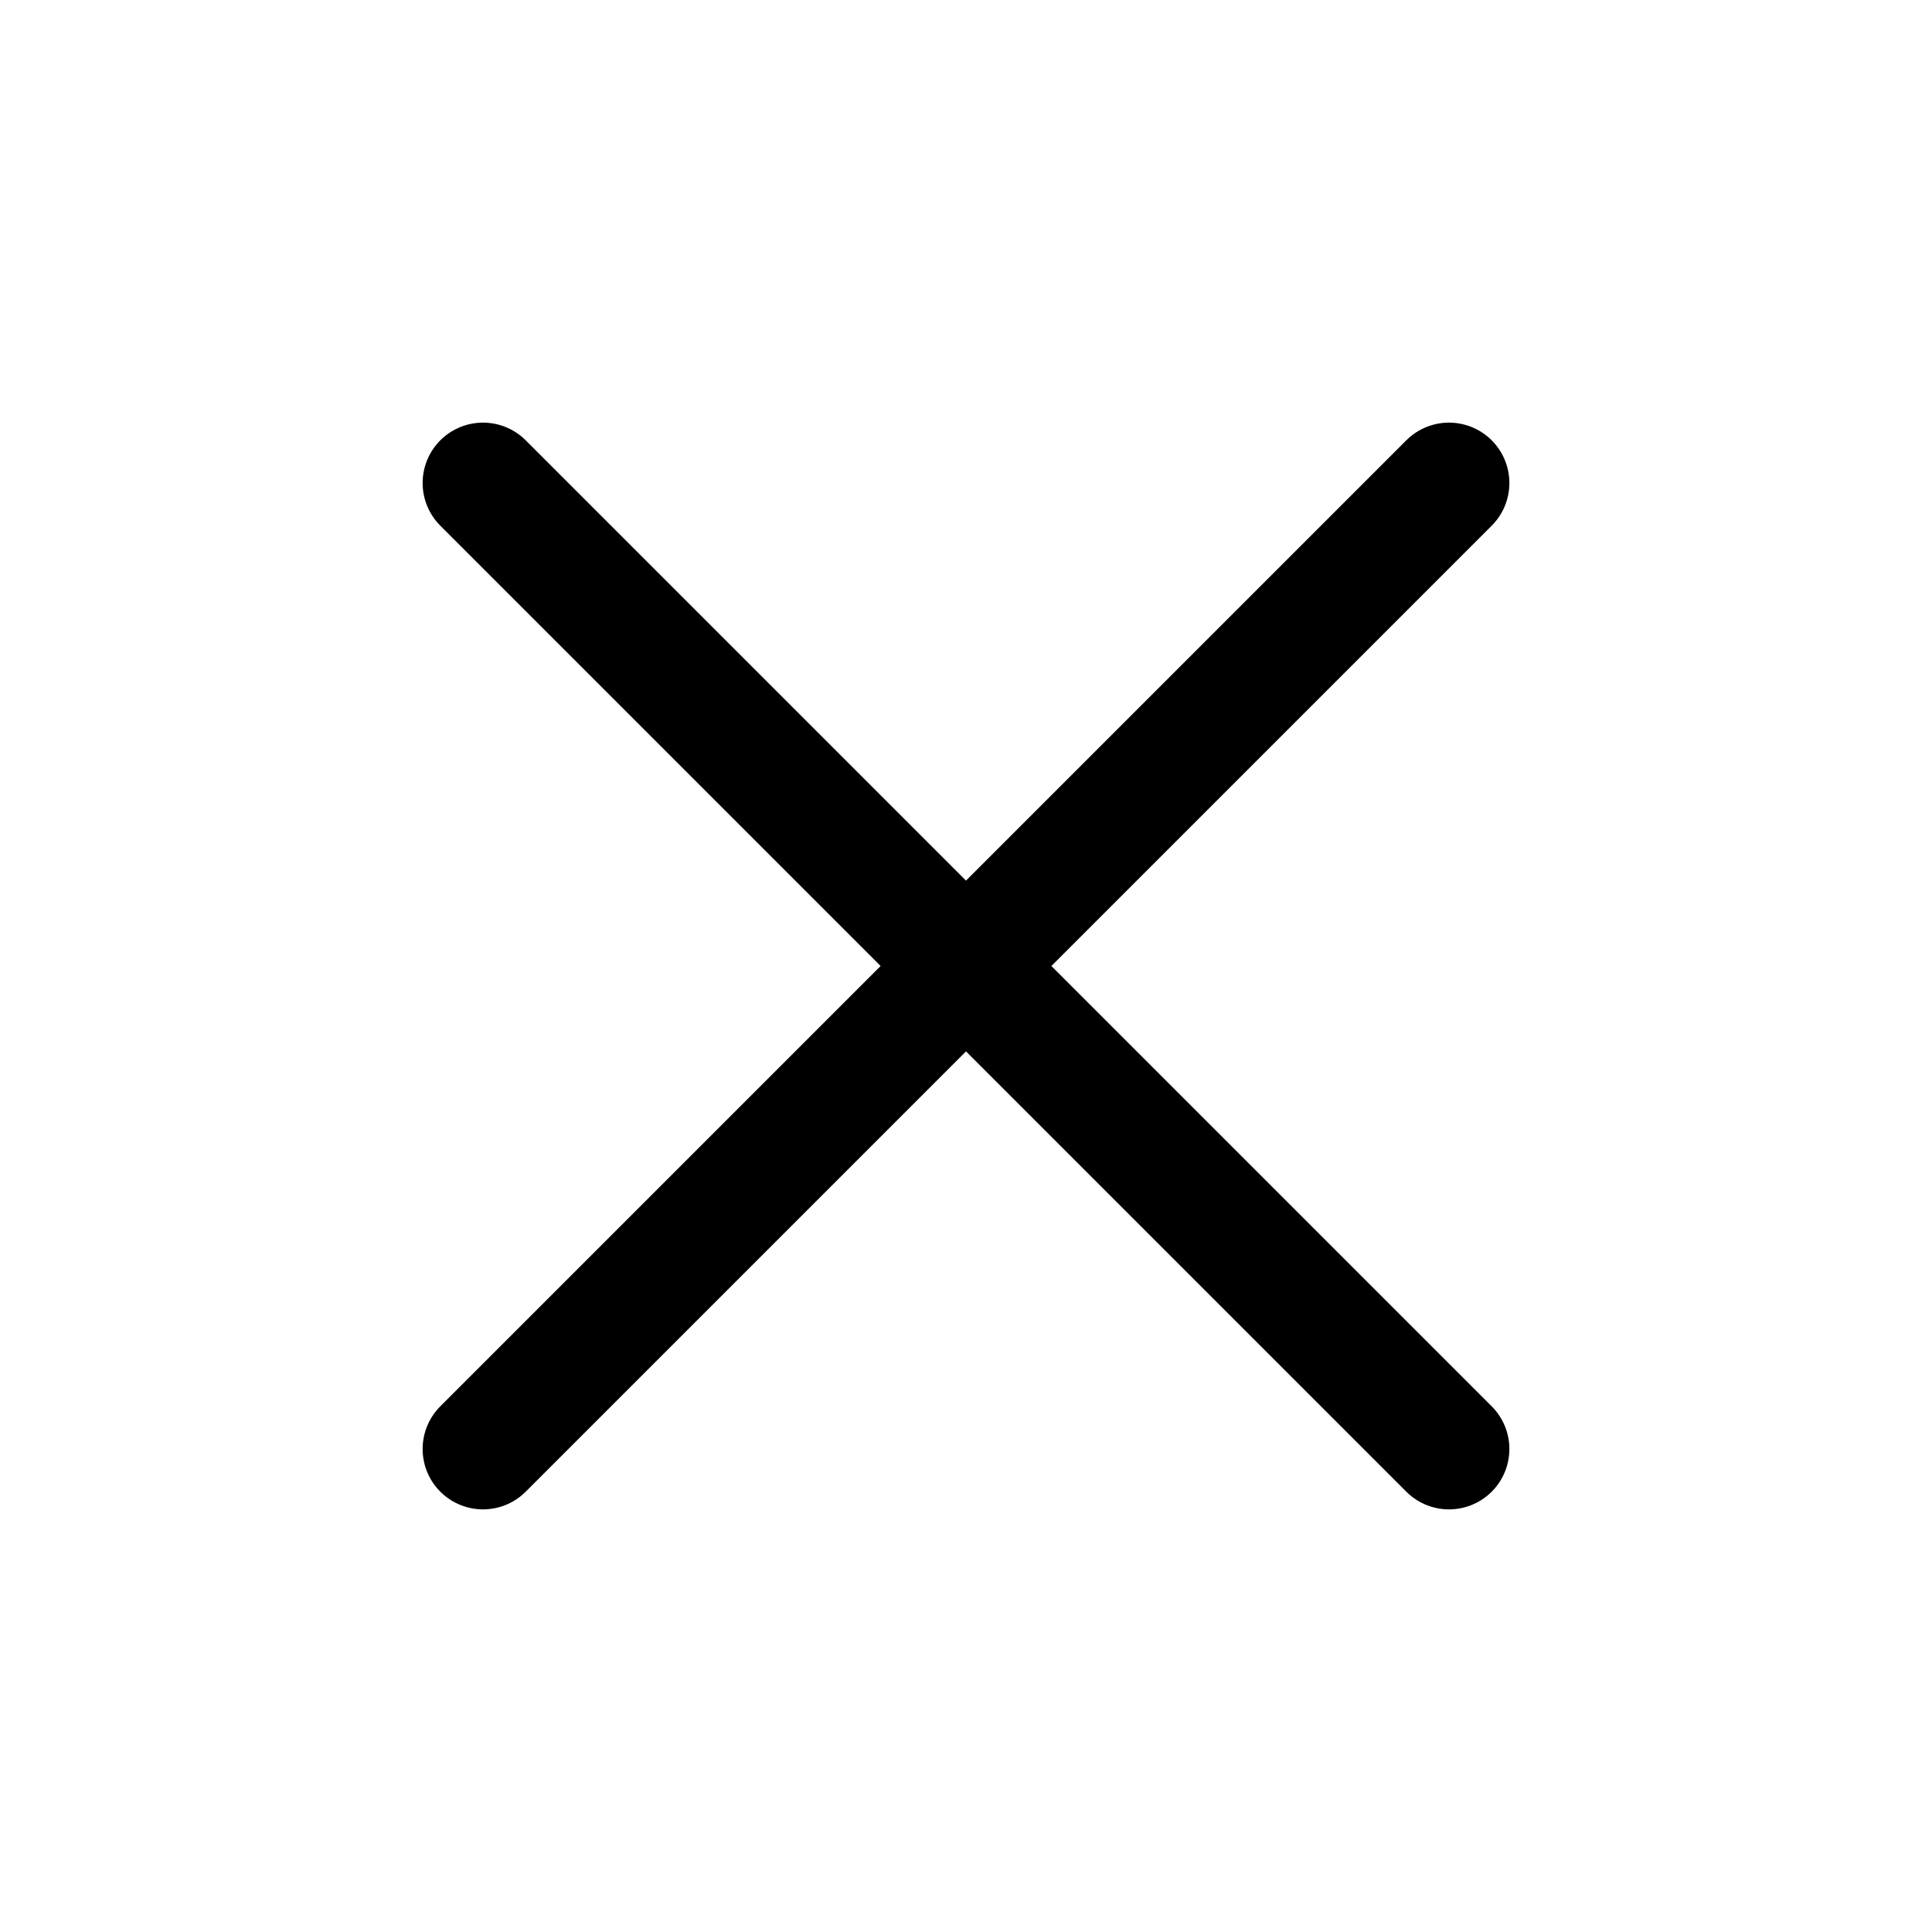
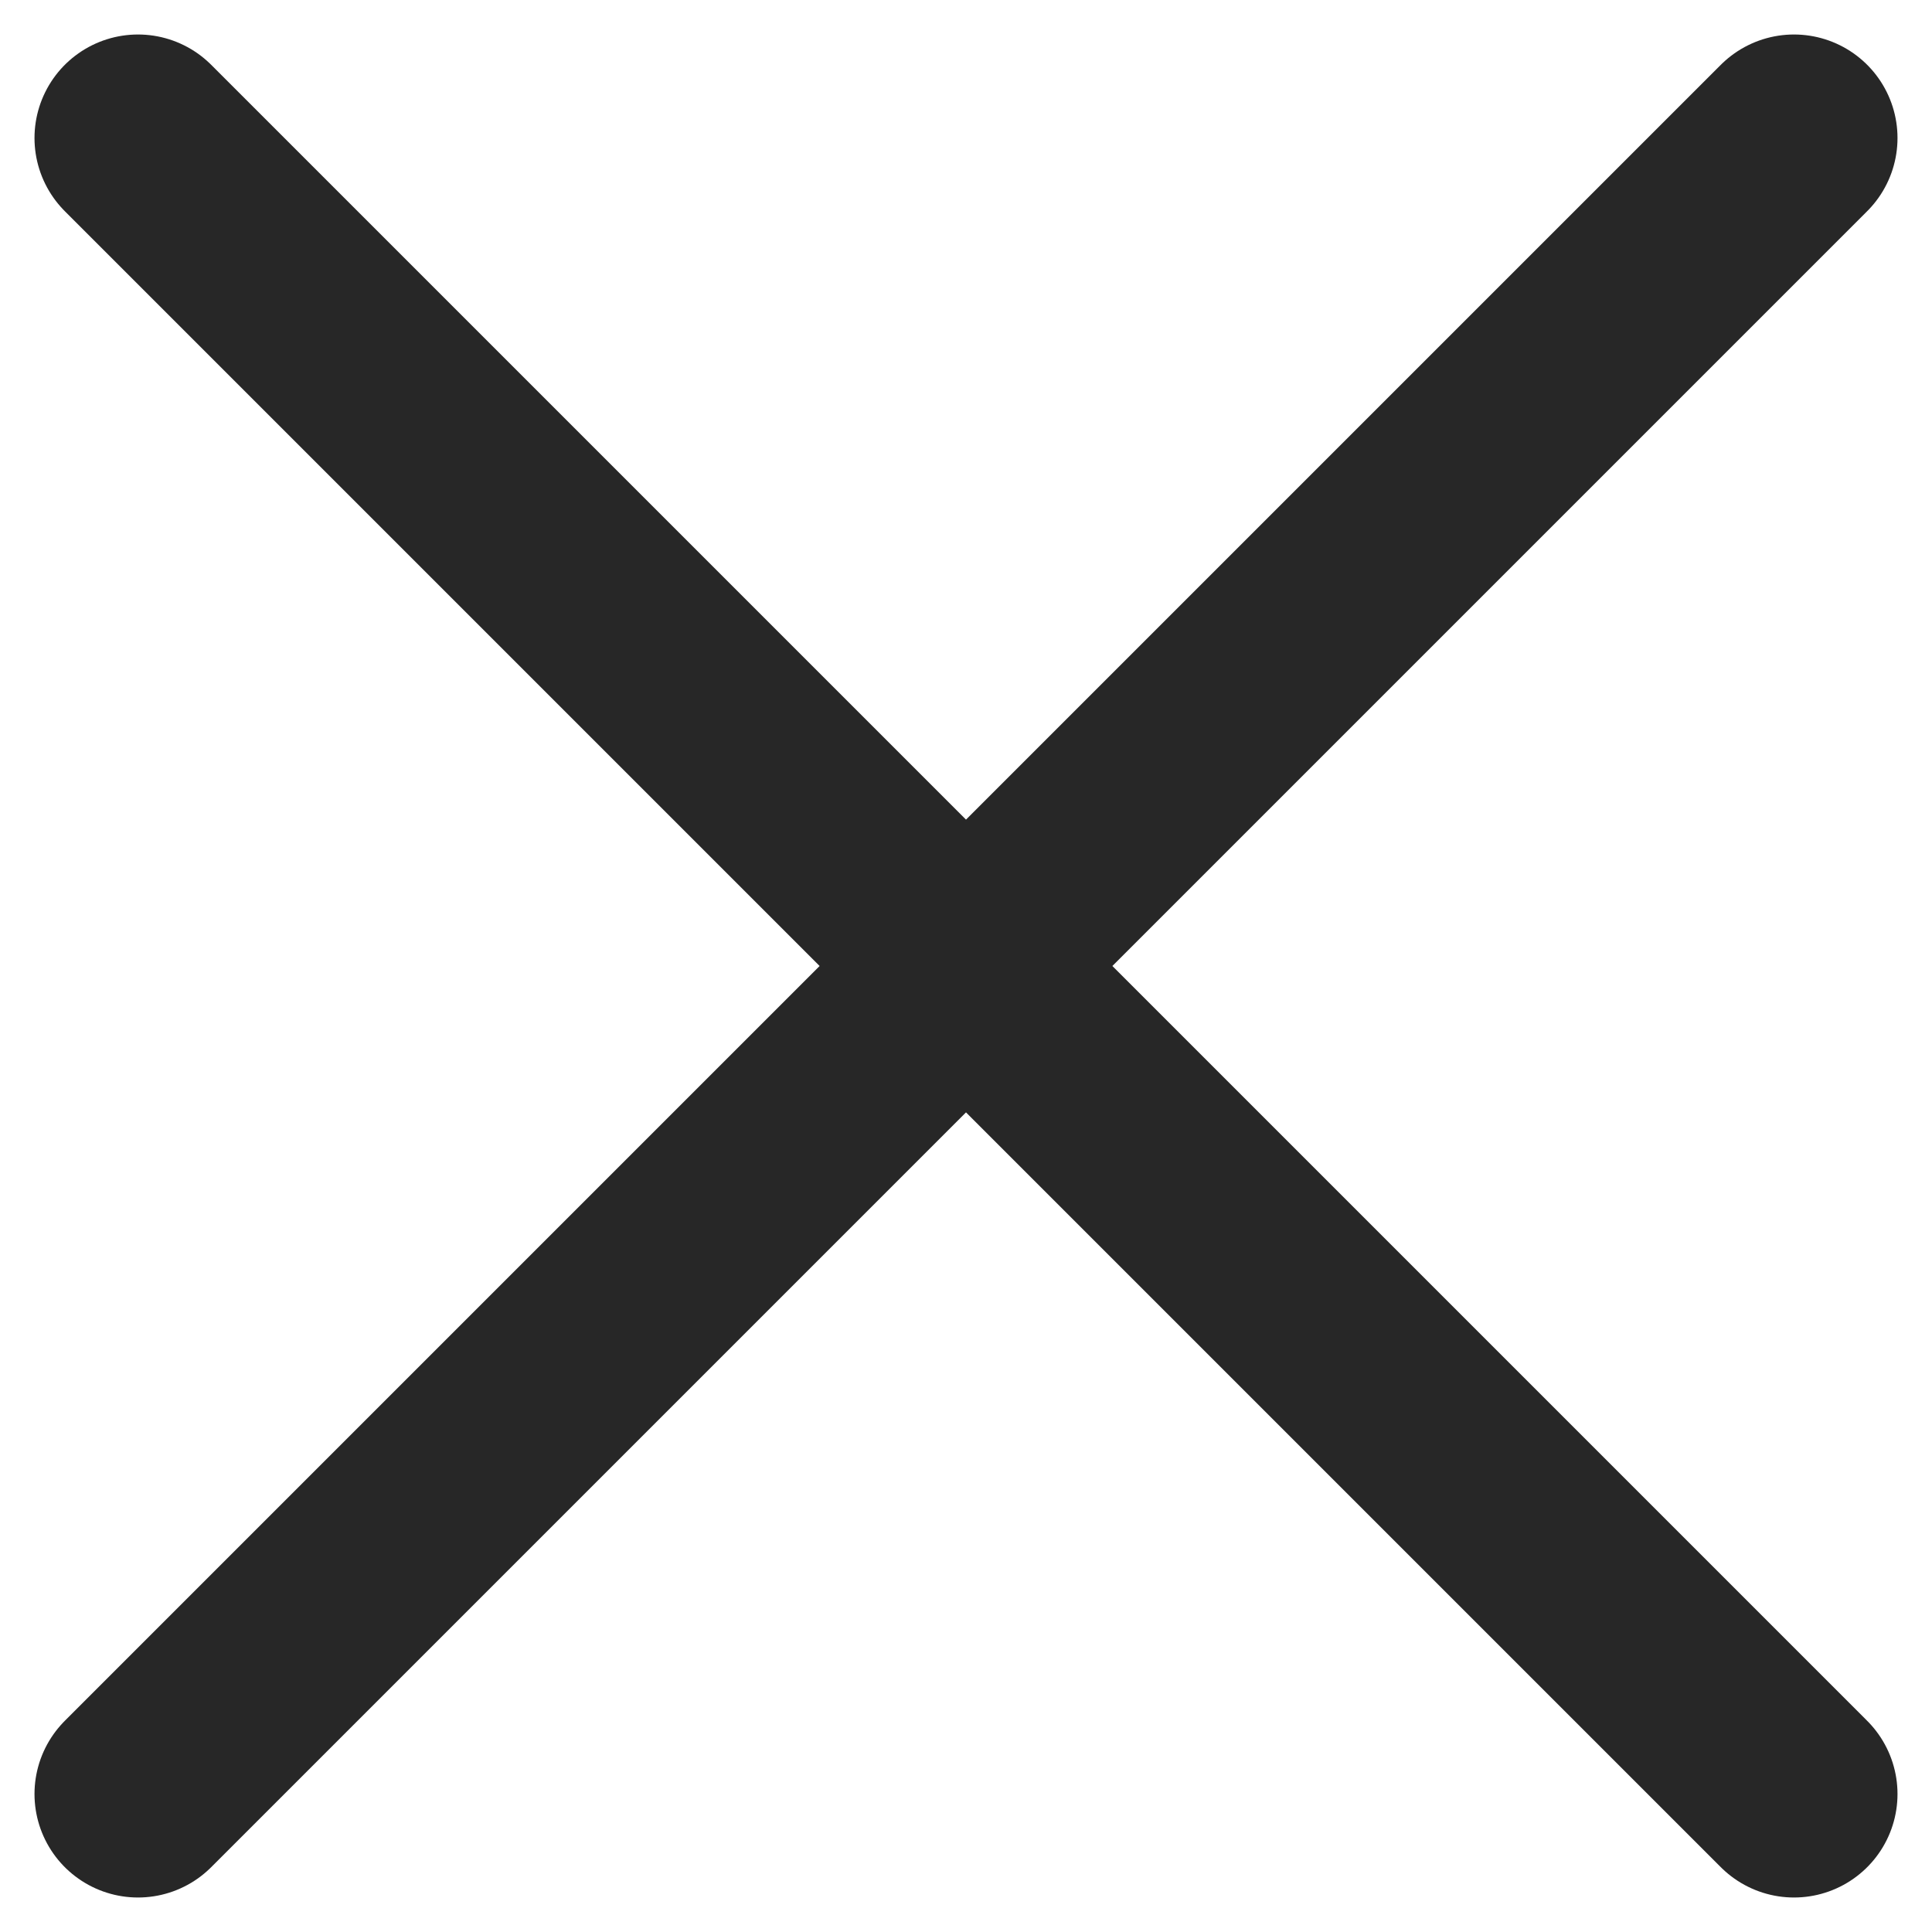
- <svg xmlns="http://www.w3.org/2000/svg" fill="none" viewBox="0 0 24 24" stroke-width="1.5" stroke="currentColor" class="w-6 h-6">
-   <path stroke-linecap="round" stroke-linejoin="round" d="M6 18L18 6M6 6l12 12" />
+ <svg xmlns="http://www.w3.org/2000/svg" width="14" height="14" viewBox="0 0 14 14" fill="none">
+   <path d="M13 1L1 13M1 1L13 13" stroke="#272727" stroke-width="1.5" stroke-linecap="round" stroke-linejoin="round" />
</svg>
